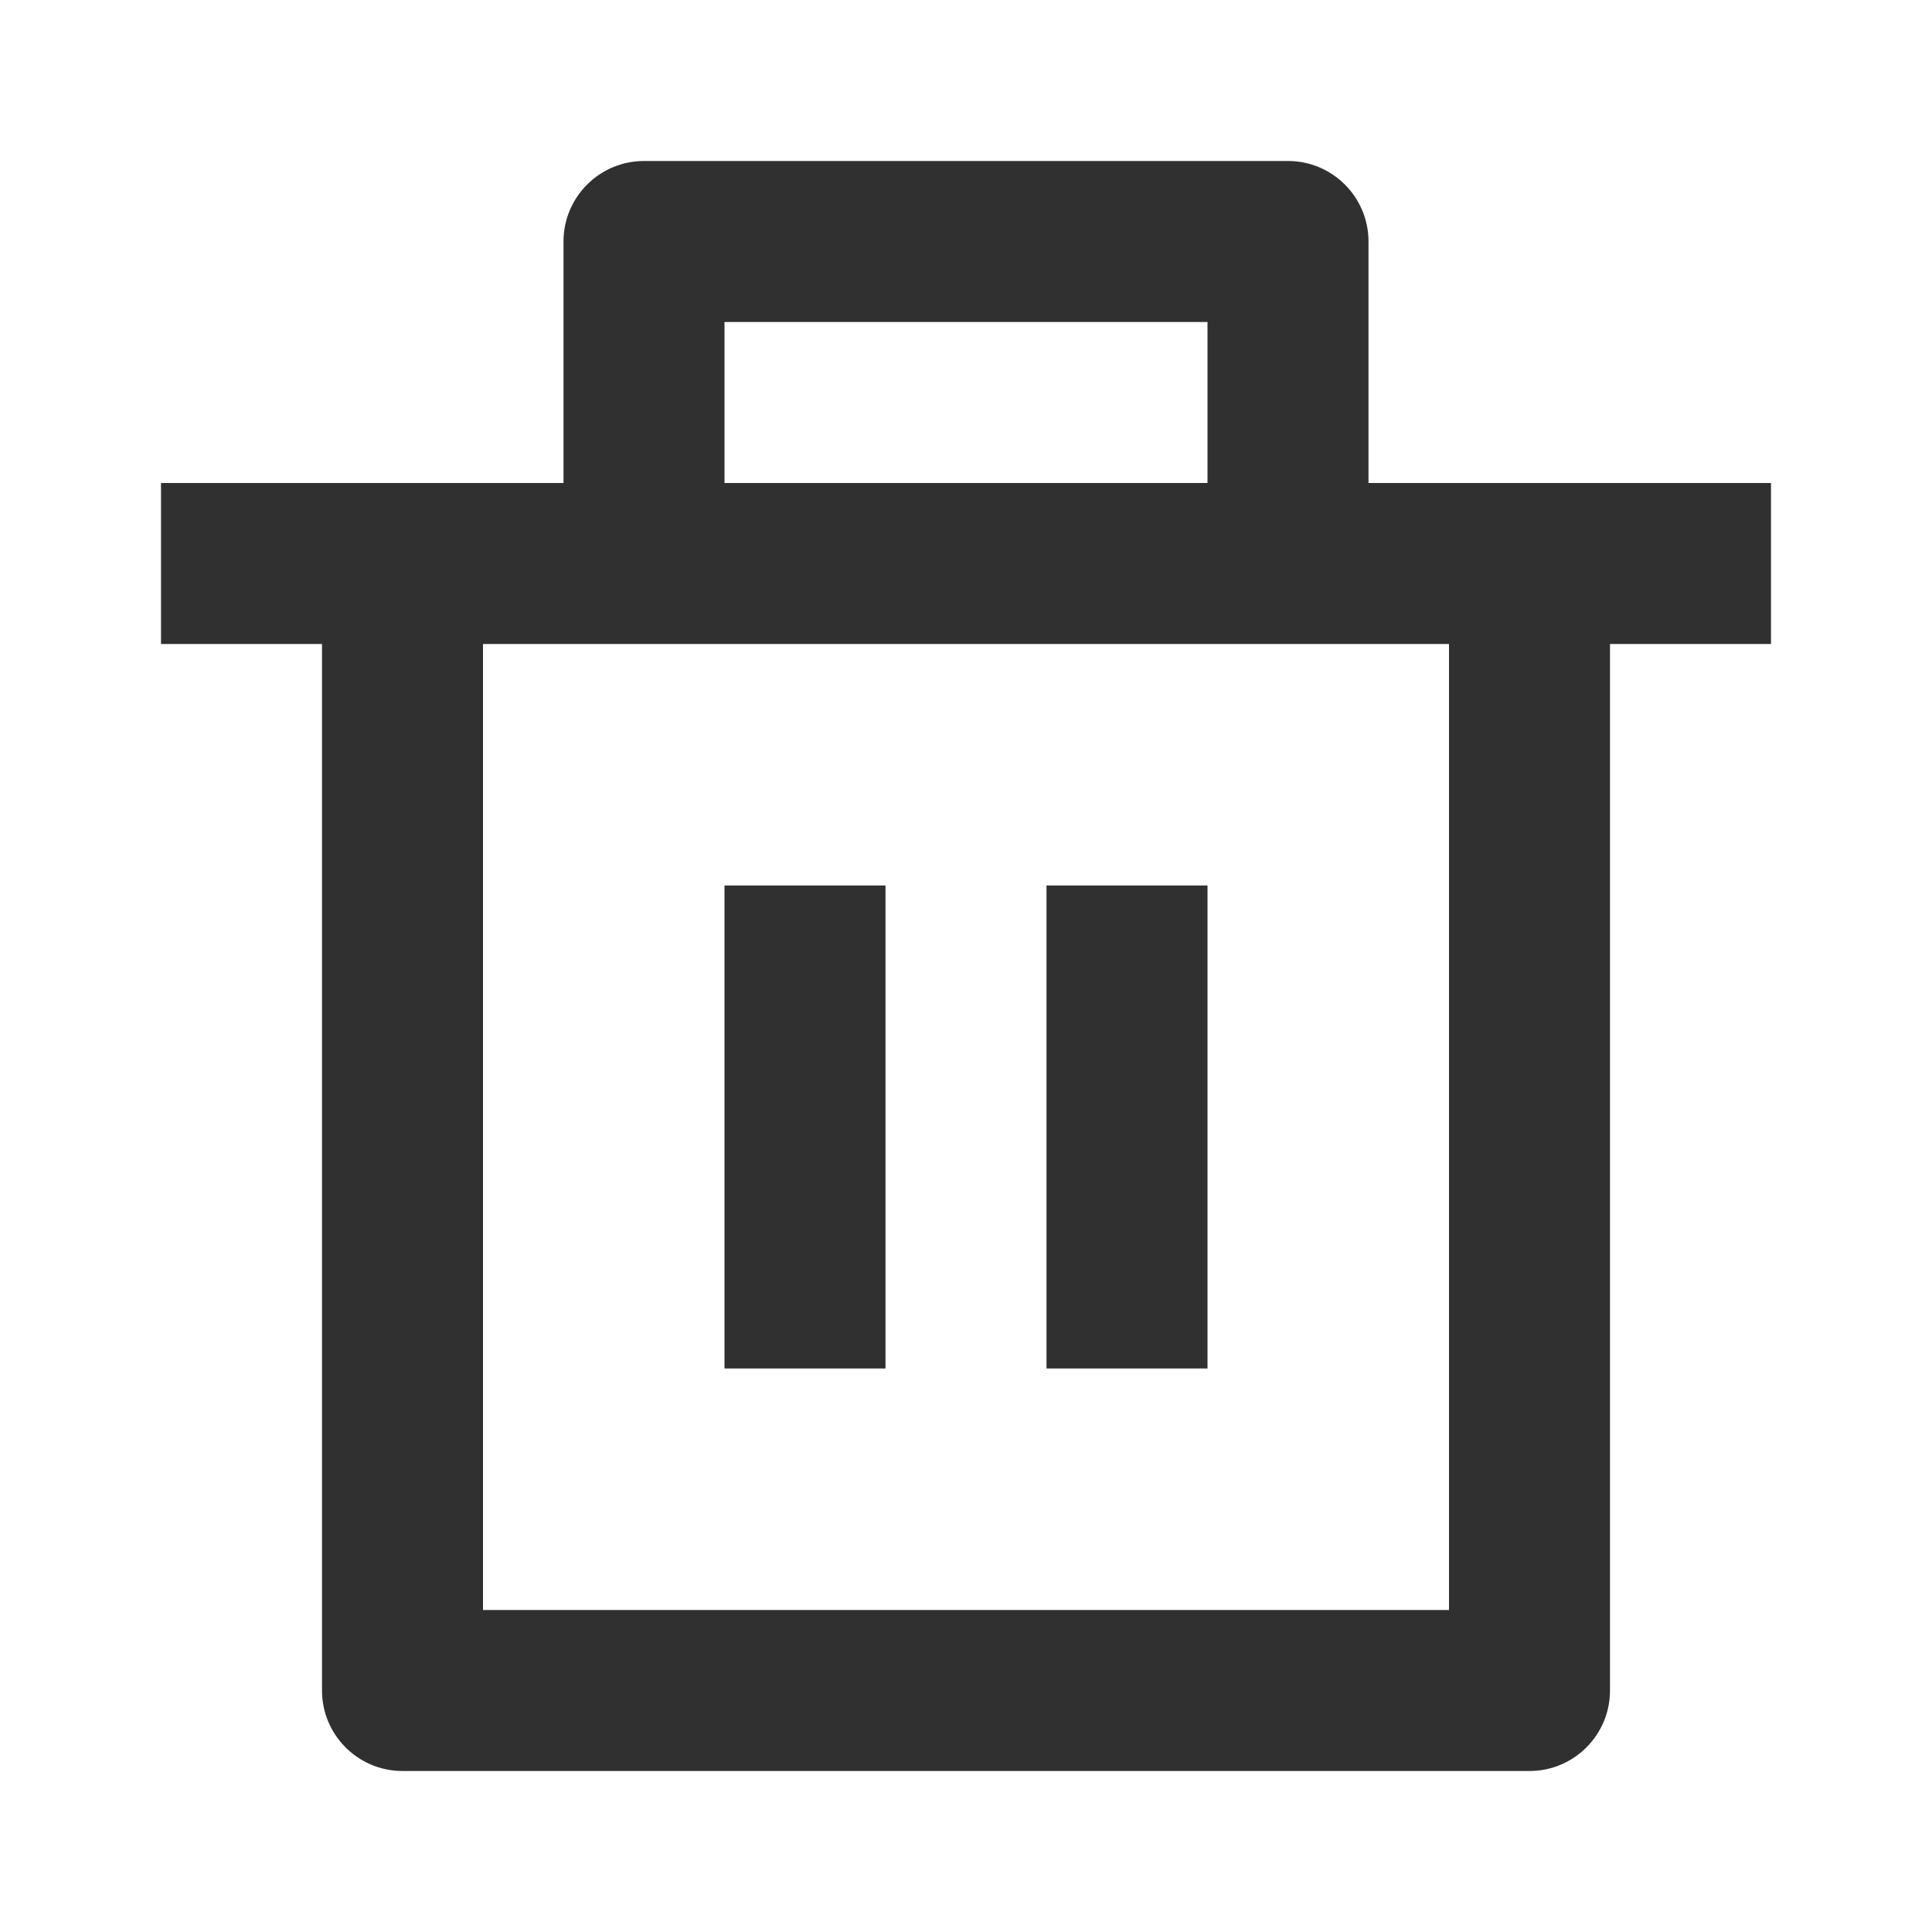
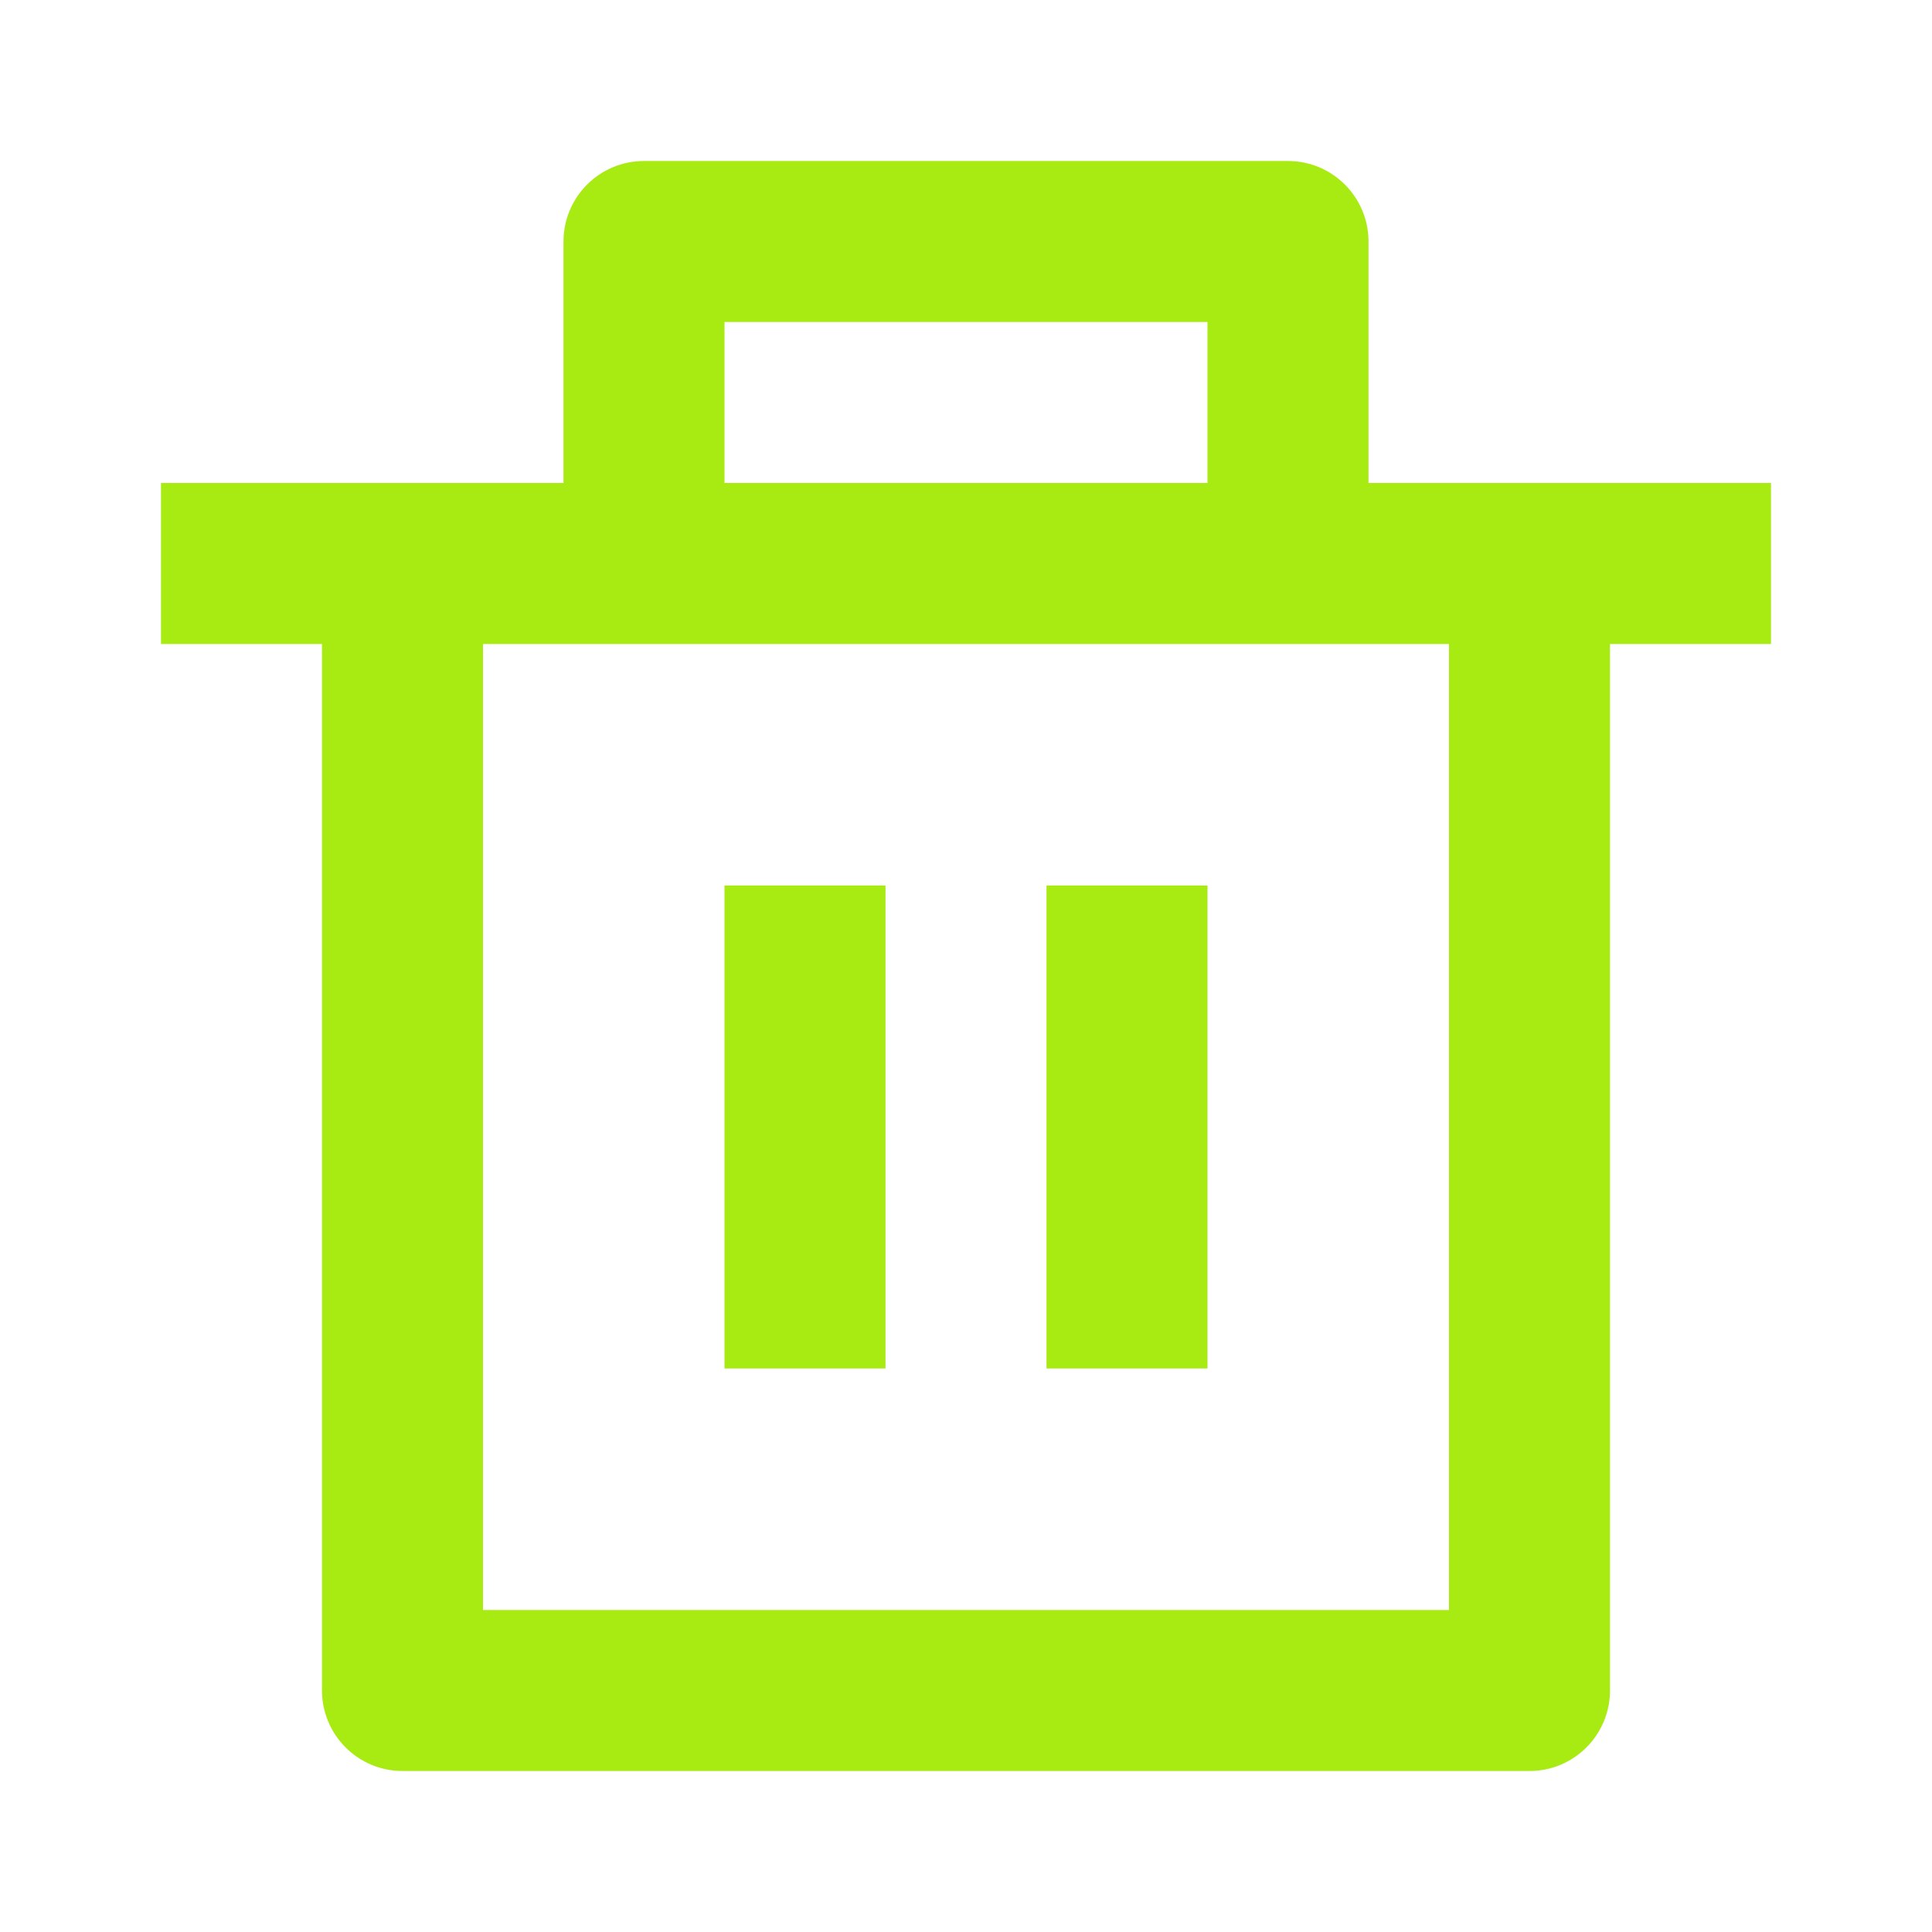
<svg xmlns="http://www.w3.org/2000/svg" viewBox="0 0 24 24" width="18" height="18">
-   <path d="M17 6H22V8H20V21C20 21.552 19.552 22 19 22H5C4.448 22 4 21.552 4 21V8H2V6H7V3C7 2.448 7.448 2 8 2H16C16.552 2 17 2.448 17 3V6ZM18 8H6V20H18V8ZM9 11H11V17H9V11ZM13 11H15V17H13V11ZM9 4V6H15V4H9Z" fill="rgba(48,48,48,1)" />
+   <path d="M17 6H22V8H20V21C20 21.552 19.552 22 19 22H5C4.448 22 4 21.552 4 21V8H2V6H7V3C7 2.448 7.448 2 8 2H16C16.552 2 17 2.448 17 3V6ZM18 8H6V20H18V8ZM9 11H11V17H9V11ZM13 11H15V17H13V11ZM9 4V6H15V4H9Z" fill="#a8eb12" />
</svg>
